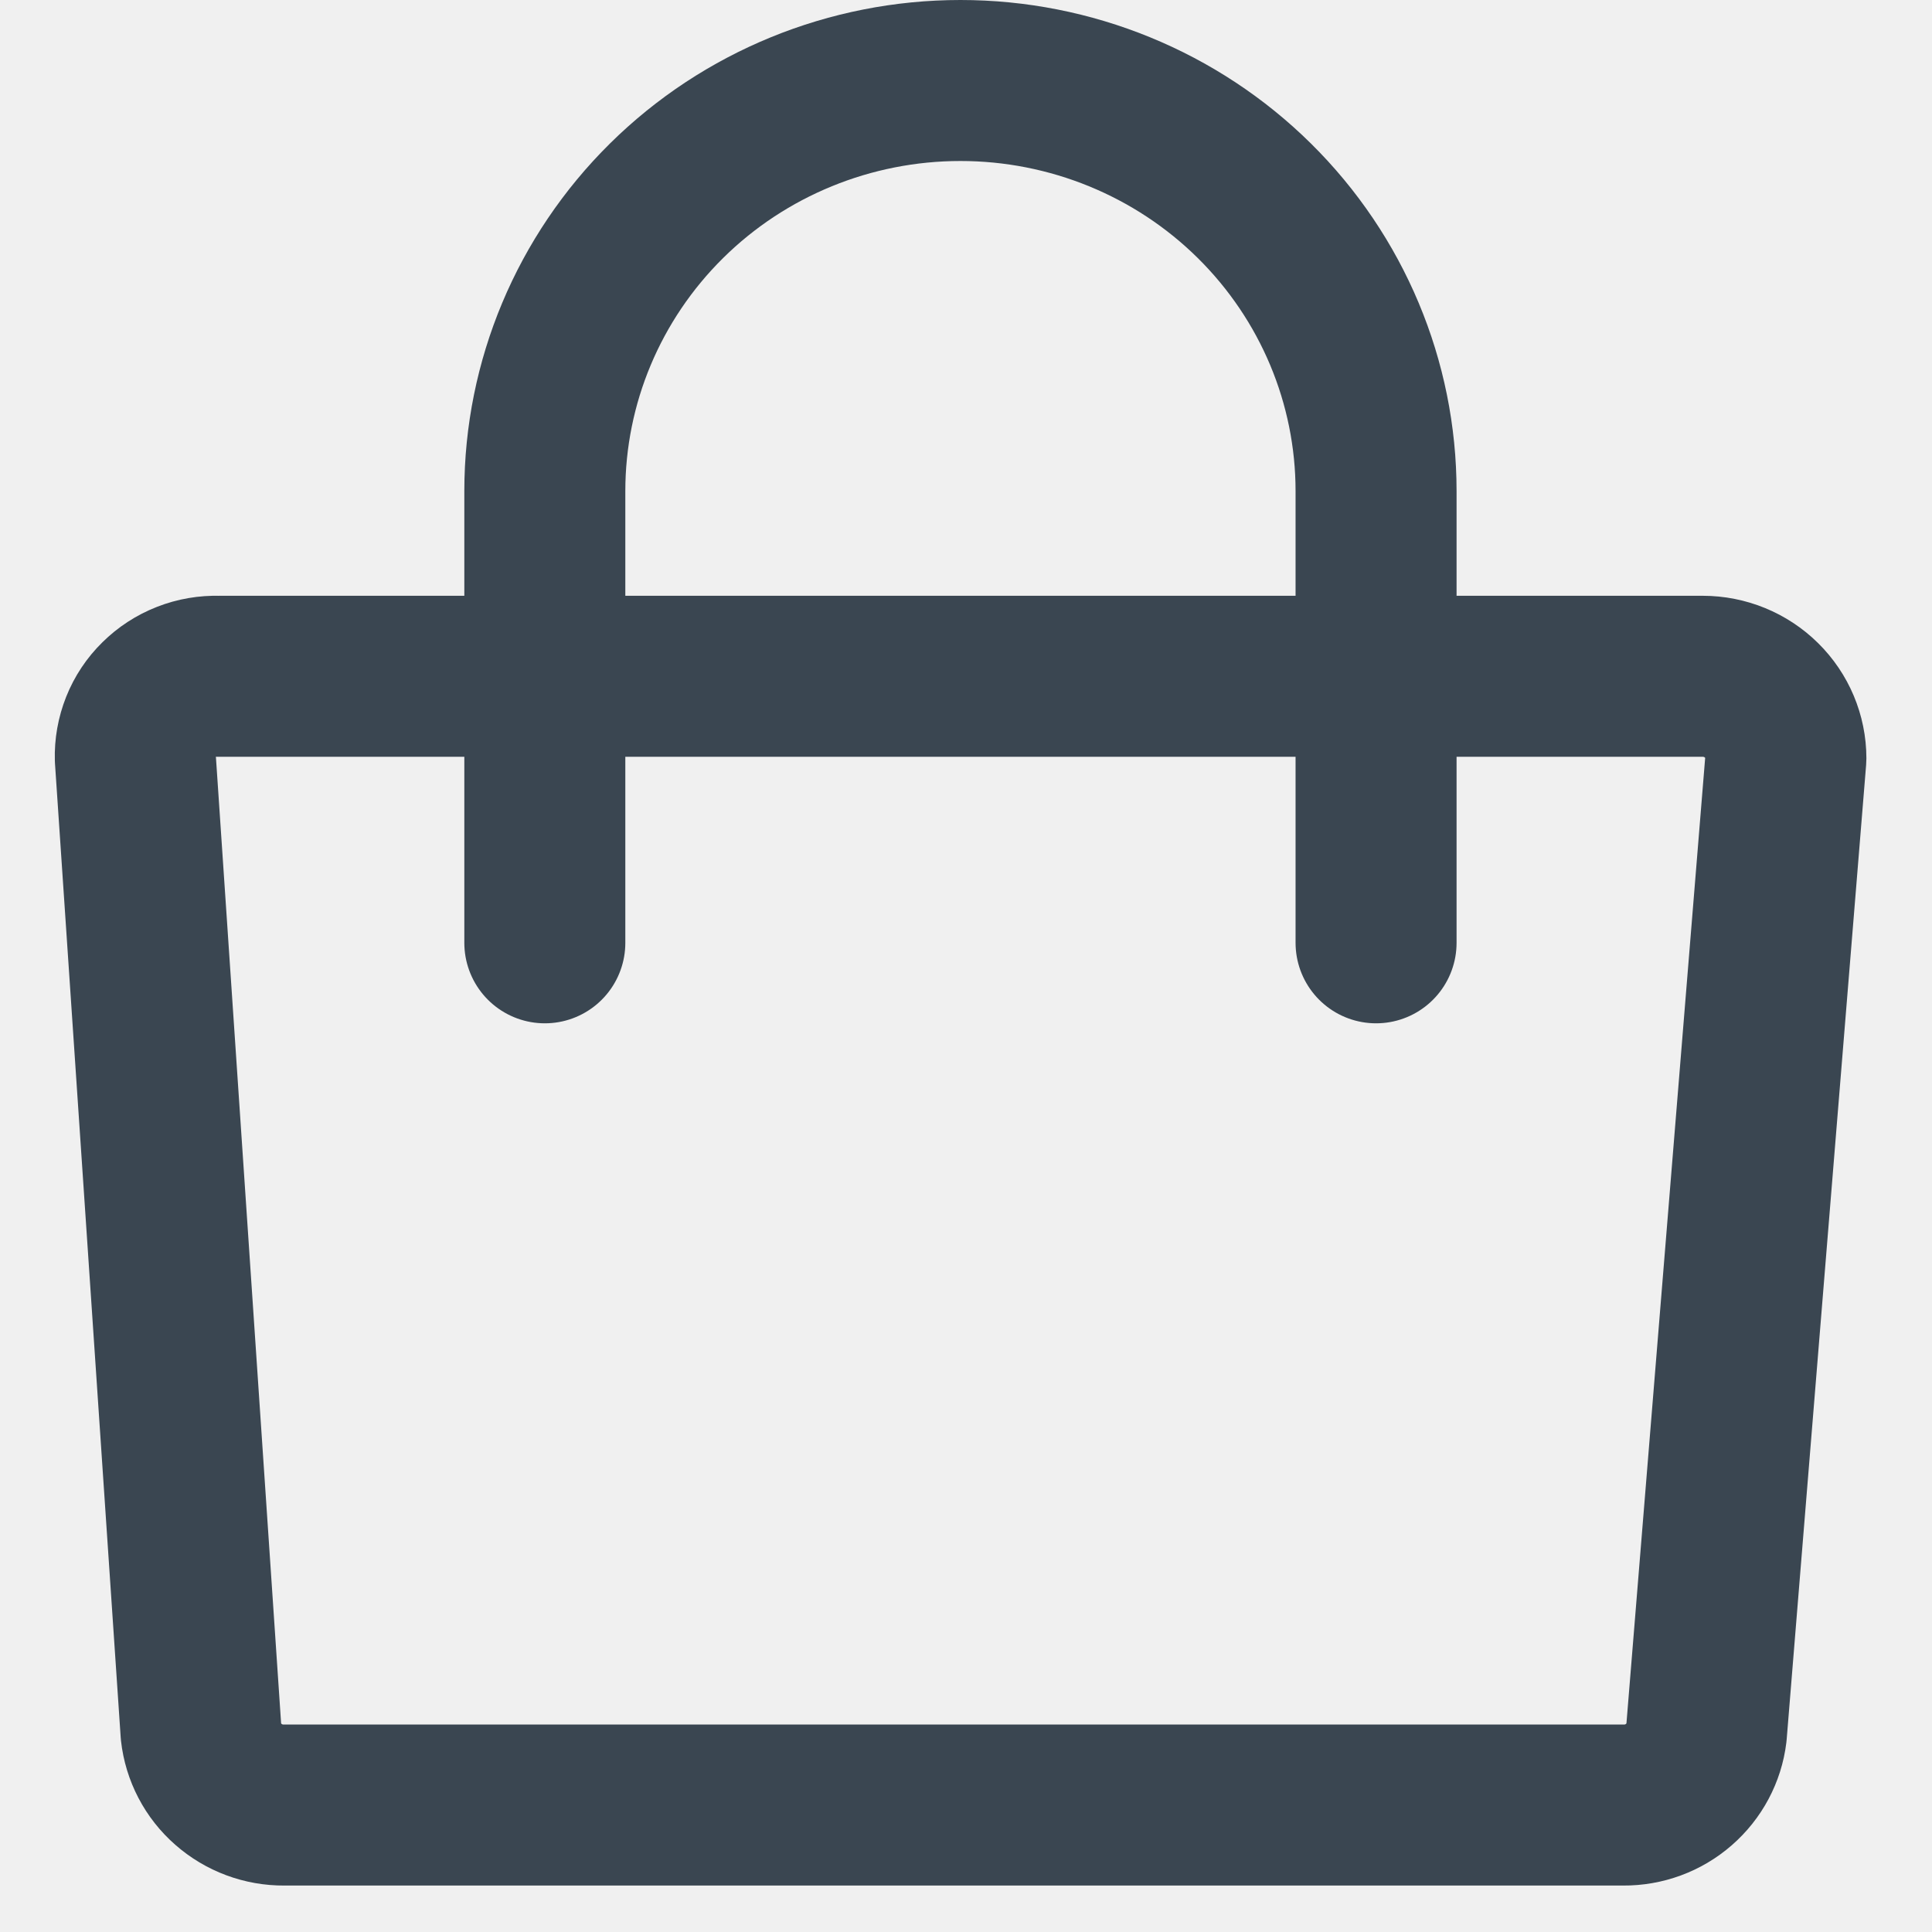
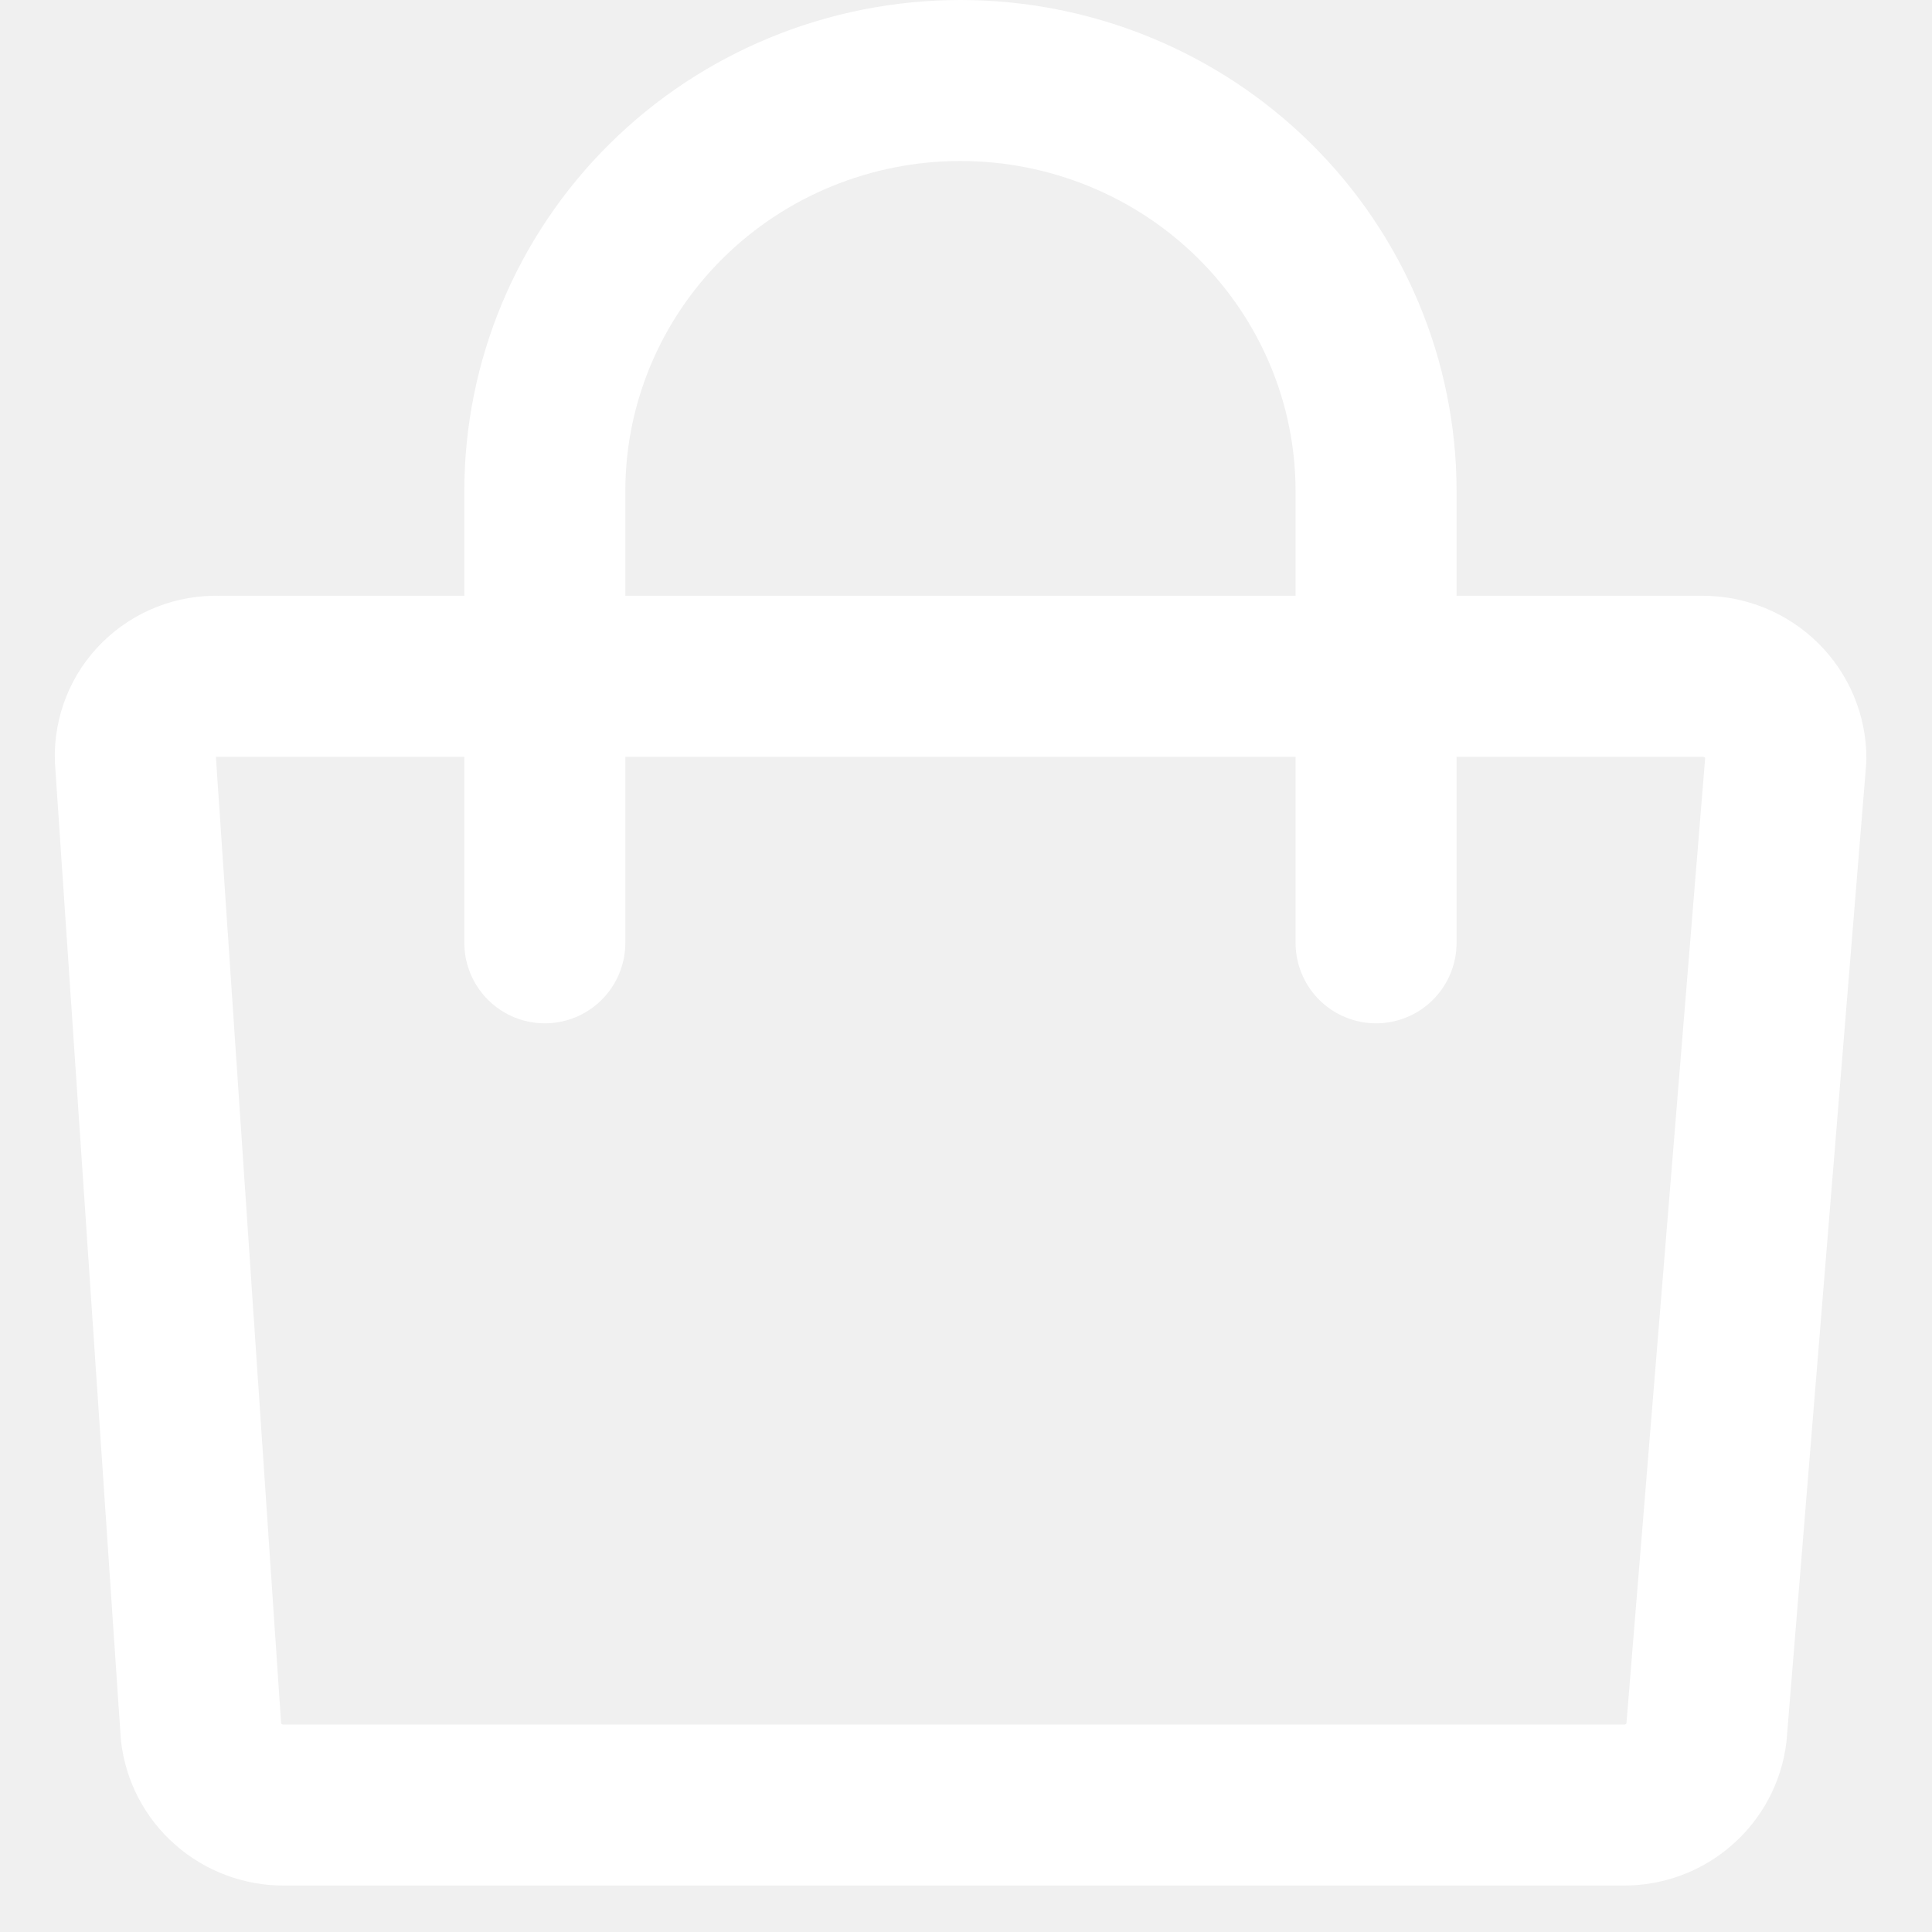
<svg xmlns="http://www.w3.org/2000/svg" width="24" height="24" viewBox="0 0 24 24" fill="none">
-   <path d="M20.166 22.423H3.53C3.274 22.425 3.028 22.333 2.837 22.165C2.646 21.998 2.525 21.766 2.497 21.515L1.681 9.421C1.677 9.286 1.701 9.152 1.751 9.026C1.801 8.9 1.877 8.786 1.974 8.691C2.071 8.595 2.186 8.52 2.314 8.47C2.441 8.42 2.577 8.397 2.714 8.401H21.152C21.426 8.401 21.689 8.509 21.882 8.7C22.076 8.891 22.185 9.151 22.185 9.421L21.198 21.526C21.168 21.774 21.046 22.003 20.855 22.169C20.665 22.335 20.42 22.425 20.166 22.423V22.423Z" stroke="#3A4651" stroke-width="2" stroke-linecap="round" stroke-linejoin="round" />
-   <path d="M6.768 11.712V6.101C6.768 4.748 7.312 3.451 8.28 2.494C9.248 1.537 10.562 1 11.931 1C13.3 1 14.614 1.537 15.582 2.494C16.55 3.451 17.094 4.748 17.094 6.101V11.712" stroke="#3A4651" stroke-width="2" stroke-linecap="round" stroke-linejoin="round" />
+   <path d="M20.166 22.423H3.53C3.274 22.425 3.028 22.333 2.837 22.165C2.646 21.998 2.525 21.766 2.497 21.515L1.681 9.421C1.677 9.286 1.701 9.152 1.751 9.026C1.801 8.9 1.877 8.786 1.974 8.691C2.071 8.595 2.186 8.52 2.314 8.47C2.441 8.42 2.577 8.397 2.714 8.401H21.152C21.426 8.401 21.689 8.509 21.882 8.7C22.076 8.891 22.185 9.151 22.185 9.421L21.198 21.526C21.168 21.774 21.046 22.003 20.855 22.169C20.665 22.335 20.42 22.425 20.166 22.423V22.423Z" stroke="#fff" stroke-width="2" stroke-linecap="round" stroke-linejoin="round" />
+   <path d="M6.768 11.712V6.101C6.768 4.748 7.312 3.451 8.28 2.494C9.248 1.537 10.562 1 11.931 1C13.3 1 14.614 1.537 15.582 2.494C16.55 3.451 17.094 4.748 17.094 6.101V11.712" stroke="#fff" stroke-width="2" stroke-linecap="round" stroke-linejoin="round" />
</svg>
